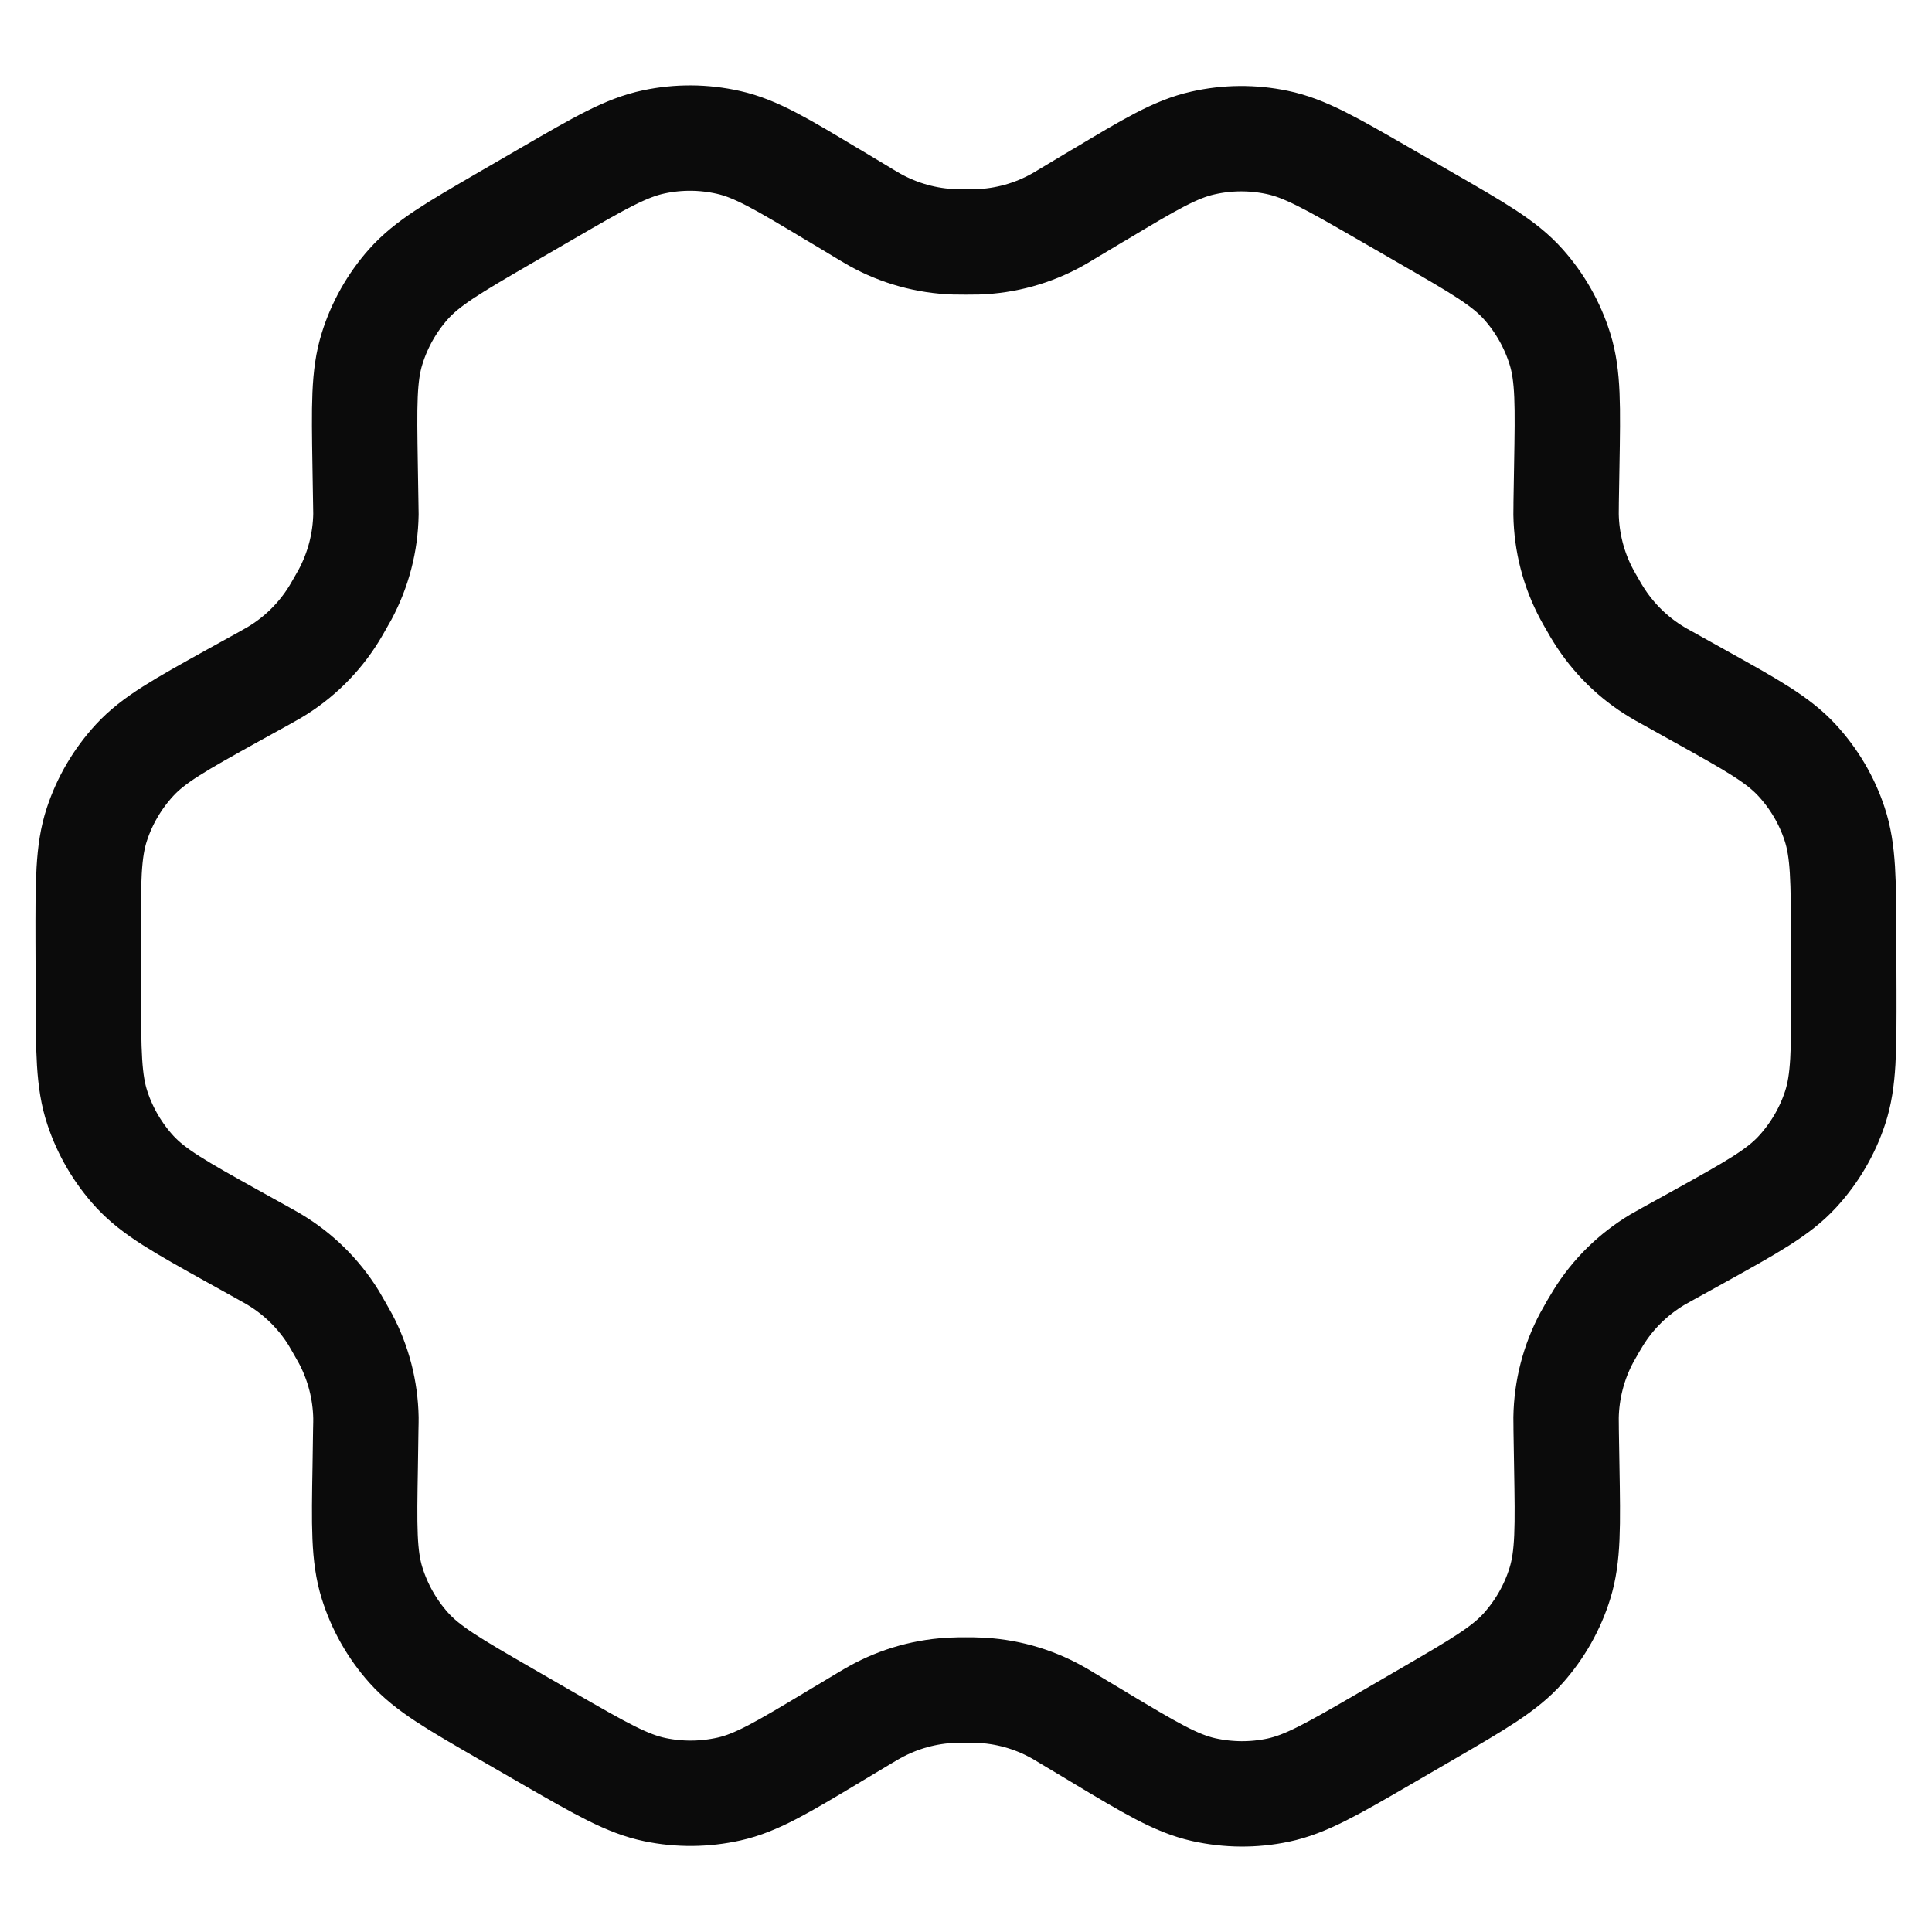
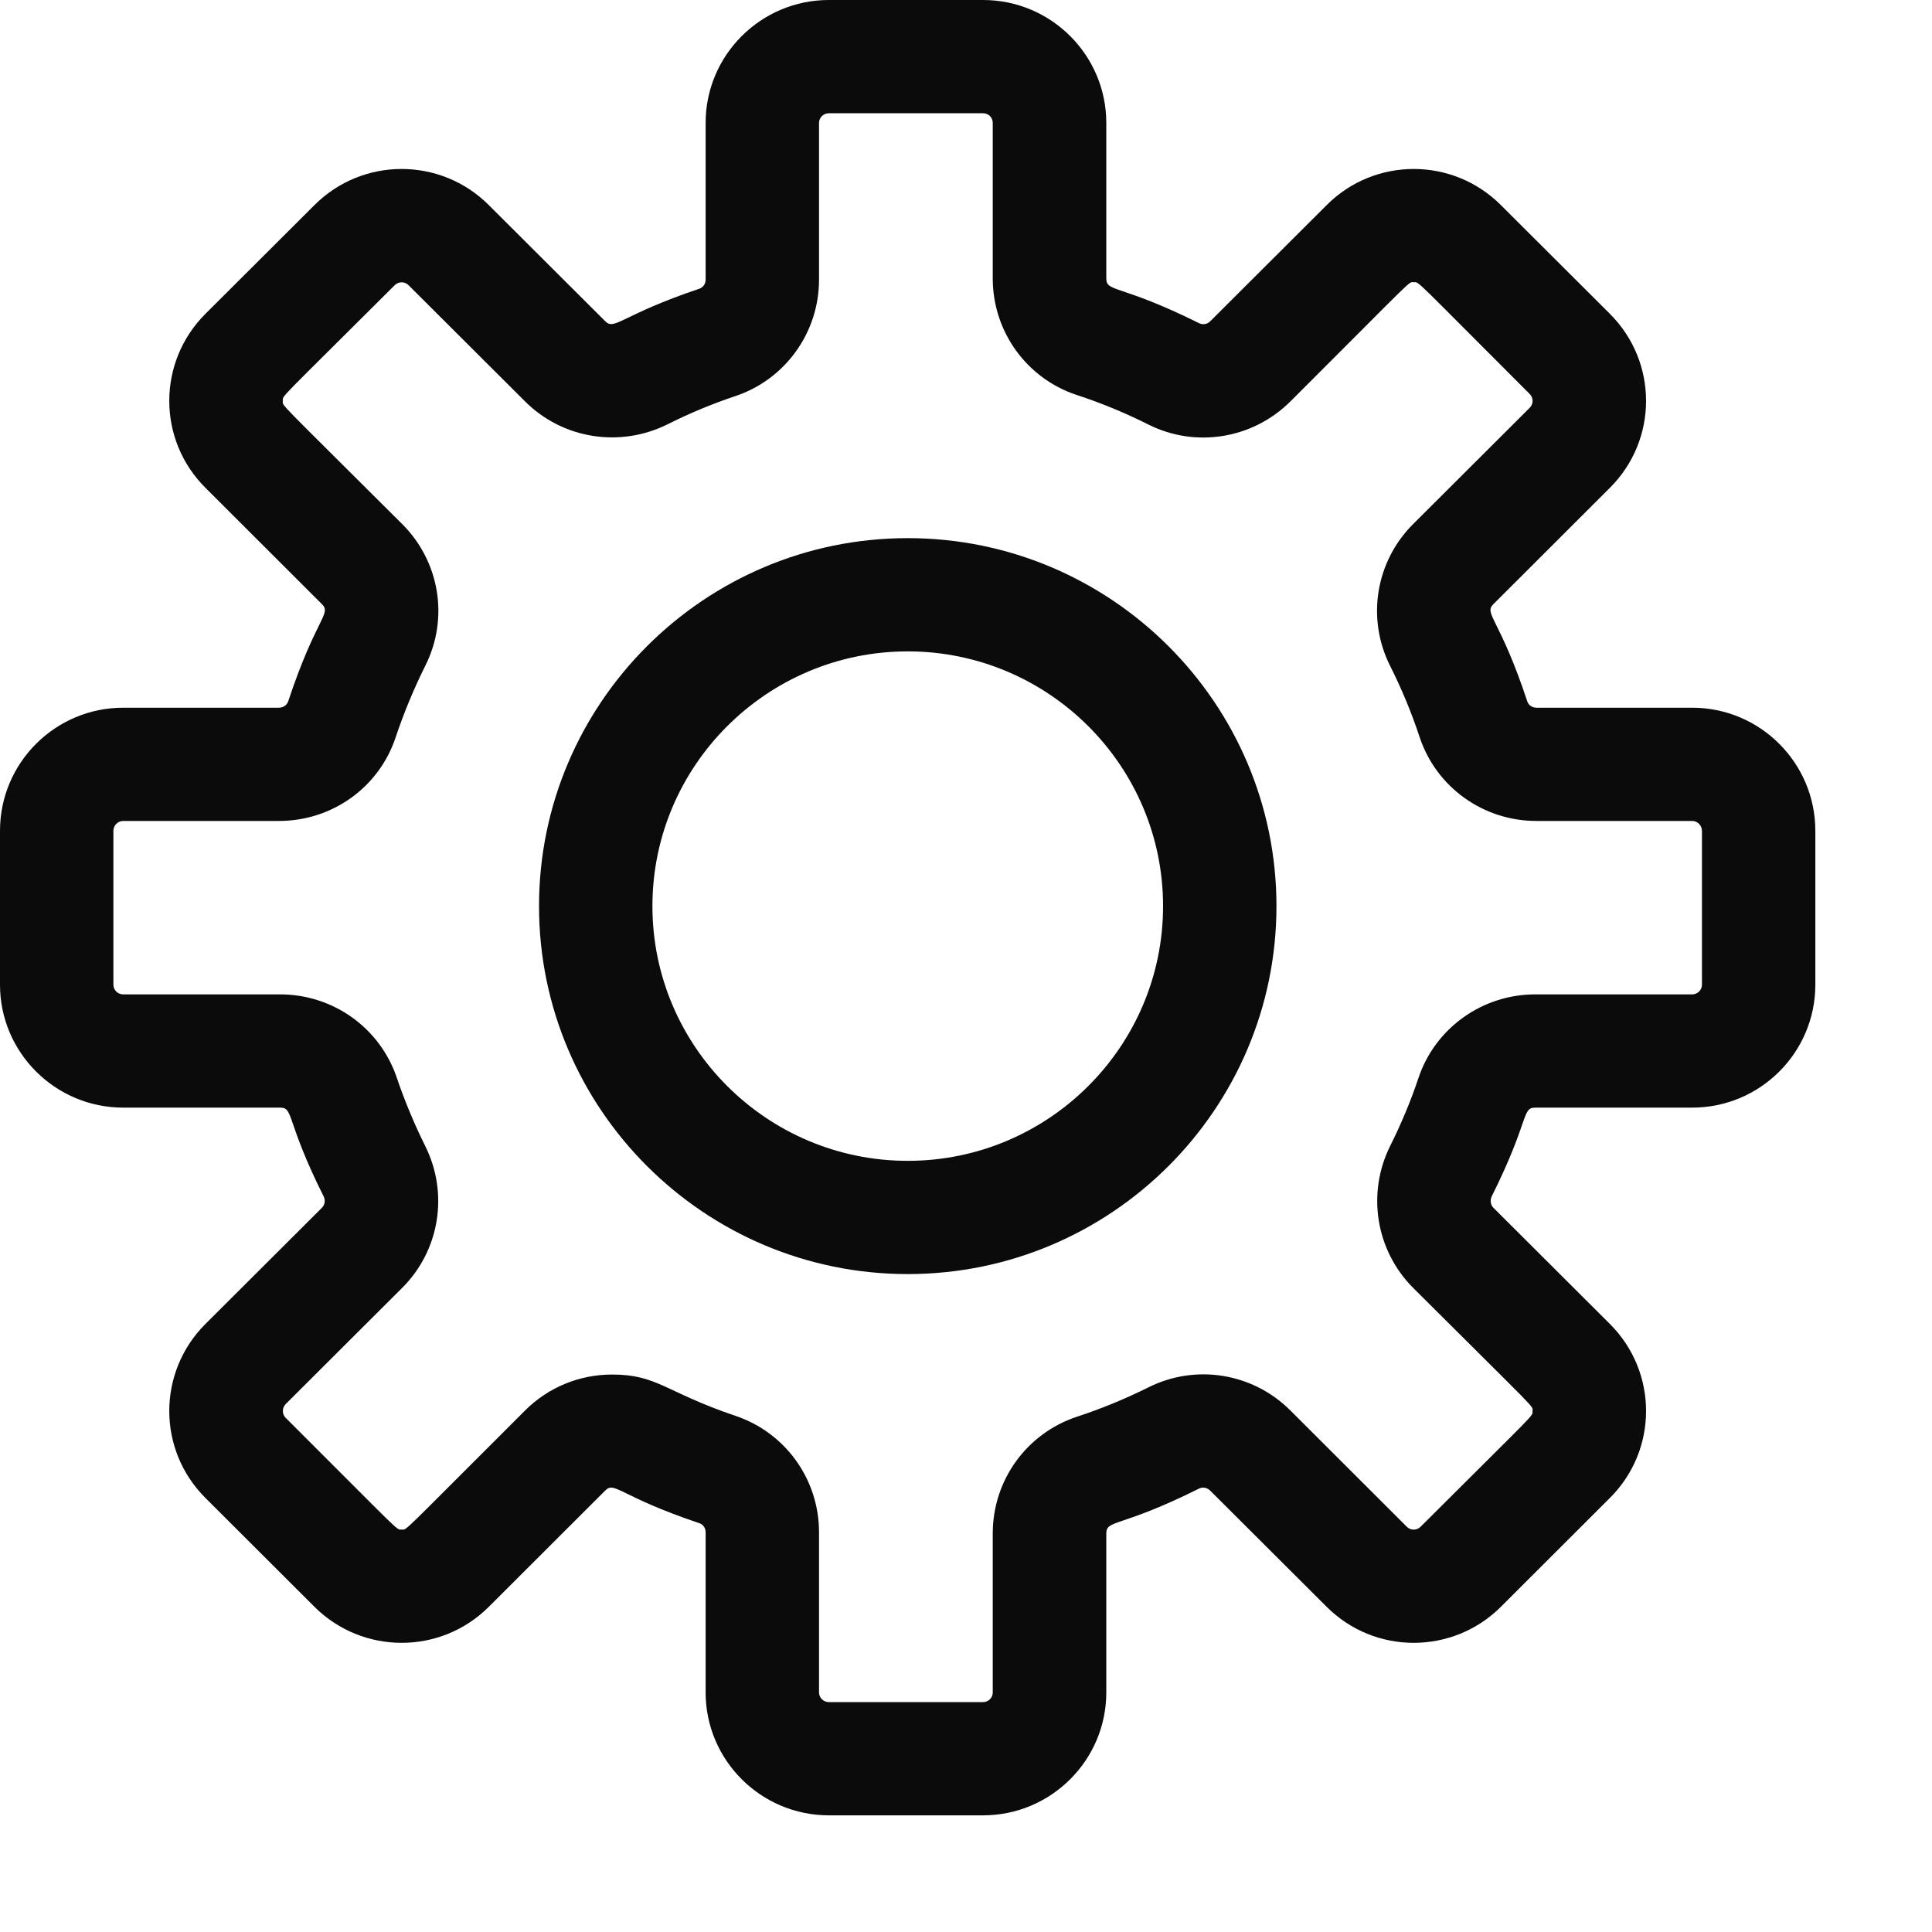
- <svg xmlns="http://www.w3.org/2000/svg" width="22" height="22" viewBox="0 0 22 22" fill="none">
-   <path d="M19.35 7.923L18.984 7.719C18.927 7.688 18.898 7.672 18.871 7.655C18.598 7.492 18.368 7.265 18.2 6.995C18.183 6.968 18.166 6.94 18.134 6.883L18.134 6.883C18.101 6.827 18.085 6.798 18.07 6.77C17.919 6.489 17.838 6.175 17.833 5.856C17.833 5.828 17.833 5.798 17.834 5.745L17.834 5.726L17.841 5.309C17.853 4.623 17.859 4.28 17.763 3.973C17.678 3.701 17.536 3.45 17.346 3.237C17.132 2.997 16.835 2.826 16.242 2.485L16.239 2.483L15.745 2.198C15.153 1.857 14.856 1.686 14.541 1.621C14.263 1.563 13.975 1.565 13.698 1.628C13.385 1.698 13.093 1.873 12.509 2.223L12.504 2.225L12.15 2.437C12.094 2.471 12.066 2.488 12.038 2.503C11.76 2.658 11.448 2.744 11.13 2.754C11.098 2.755 11.066 2.755 11 2.755H10.999C10.935 2.755 10.902 2.755 10.87 2.754C10.552 2.744 10.239 2.657 9.961 2.502C9.934 2.487 9.907 2.471 9.855 2.44L9.849 2.436L9.493 2.222L9.49 2.221C8.902 1.868 8.608 1.691 8.294 1.621C8.015 1.558 7.726 1.556 7.447 1.615C7.131 1.681 6.834 1.853 6.239 2.198L5.751 2.481C5.16 2.824 4.865 2.996 4.651 3.236C4.462 3.449 4.321 3.699 4.237 3.97C4.141 4.277 4.147 4.619 4.158 5.303L4.165 5.727C4.166 5.792 4.167 5.824 4.167 5.855C4.162 6.175 4.08 6.489 3.929 6.771C3.914 6.799 3.898 6.827 3.866 6.882C3.834 6.938 3.818 6.966 3.801 6.993C3.632 7.265 3.401 7.492 3.126 7.656C3.099 7.672 3.071 7.688 3.015 7.719L2.653 7.919L2.653 7.919C2.052 8.253 1.751 8.419 1.532 8.657C1.339 8.867 1.192 9.116 1.103 9.387C1.002 9.693 1.003 10.037 1.004 10.723L1.004 10.726L1.006 11.288L1.006 11.294C1.007 11.973 1.008 12.313 1.109 12.617C1.198 12.886 1.344 13.134 1.536 13.343C1.754 13.578 2.052 13.744 2.648 14.076L2.65 14.077L3.008 14.276L3.013 14.279C3.071 14.311 3.101 14.328 3.129 14.345C3.401 14.509 3.63 14.735 3.798 15.005C3.816 15.035 3.833 15.065 3.868 15.126L3.868 15.126C3.902 15.185 3.919 15.215 3.935 15.245C4.082 15.523 4.161 15.831 4.167 16.145C4.167 16.179 4.167 16.214 4.165 16.283L4.159 16.69L4.159 16.692C4.147 17.377 4.141 17.72 4.237 18.027C4.322 18.299 4.464 18.55 4.654 18.763C4.869 19.003 5.166 19.174 5.76 19.517L6.254 19.802C6.847 20.143 7.144 20.314 7.458 20.379C7.737 20.437 8.024 20.434 8.302 20.372C8.615 20.302 8.907 20.127 9.492 19.776L9.495 19.774L9.849 19.562C9.905 19.529 9.933 19.512 9.961 19.497C10.24 19.342 10.551 19.256 10.869 19.246C10.901 19.244 10.934 19.244 10.999 19.244C11.064 19.244 11.098 19.244 11.13 19.246C11.448 19.256 11.76 19.342 12.039 19.498C12.067 19.513 12.095 19.53 12.151 19.564L12.507 19.777L12.508 19.778C13.097 20.131 13.391 20.308 13.706 20.379C13.985 20.441 14.273 20.444 14.553 20.385C14.868 20.319 15.166 20.147 15.761 19.802L16.248 19.519C16.84 19.175 17.135 19.004 17.348 18.764C17.537 18.551 17.679 18.301 17.763 18.029C17.858 17.723 17.853 17.381 17.841 16.697L17.834 16.273L17.834 16.251C17.833 16.201 17.833 16.172 17.833 16.144C17.838 15.825 17.919 15.511 18.07 15.229C18.085 15.201 18.101 15.173 18.133 15.118L18.133 15.117C18.166 15.062 18.182 15.034 18.199 15.007C18.367 14.735 18.599 14.508 18.873 14.344C18.9 14.328 18.927 14.313 18.98 14.284L18.985 14.281L19.347 14.081C19.948 13.747 20.249 13.581 20.468 13.343C20.661 13.133 20.808 12.884 20.897 12.613C20.998 12.306 20.997 11.962 20.996 11.274L20.994 10.712C20.993 10.029 20.992 9.687 20.891 9.383C20.802 9.113 20.656 8.866 20.463 8.657C20.245 8.421 19.947 8.255 19.35 7.923Z" stroke="#0B0B0B" stroke-width="1.2" stroke-linecap="round" stroke-linejoin="round" />
+ <svg xmlns="http://www.w3.org/2000/svg" width="13" height="13" viewBox="0 0 13 13" fill="none">
+   <path d="M6.615 12.215H5.577C5.12 12.215 4.748 11.844 4.748 11.388V10.31C4.748 10.282 4.731 10.257 4.705 10.249C4.17 10.069 4.137 9.965 4.073 10.029L3.289 10.812C2.965 11.135 2.441 11.135 2.116 10.812L1.382 10.079C1.058 9.756 1.058 9.233 1.382 8.909L2.166 8.127C2.186 8.107 2.191 8.076 2.177 8.049C1.921 7.537 1.978 7.453 1.885 7.453H0.829C0.372 7.453 0 7.082 0 6.626V5.59C0 5.133 0.372 4.762 0.829 4.762H1.877C1.905 4.762 1.93 4.745 1.939 4.72C2.125 4.158 2.233 4.131 2.166 4.065L1.382 3.282C1.058 2.959 1.058 2.436 1.382 2.112L2.116 1.38C2.44 1.056 2.965 1.056 3.289 1.38L4.073 2.162C4.136 2.226 4.182 2.119 4.705 1.943C4.731 1.934 4.748 1.91 4.748 1.882V0.827C4.748 0.371 5.12 0 5.577 0H6.615C7.072 0 7.444 0.371 7.444 0.827V1.874C7.444 1.968 7.539 1.911 8.069 2.175C8.093 2.187 8.123 2.182 8.143 2.162L8.927 1.38C9.25 1.056 9.775 1.056 10.099 1.38L10.833 2.112C11.157 2.436 11.157 2.959 10.833 3.282L10.049 4.065C9.982 4.131 10.091 4.158 10.277 4.72C10.285 4.745 10.31 4.762 10.338 4.762H11.386C11.844 4.762 12.215 5.134 12.215 5.59V6.626C12.215 7.082 11.844 7.453 11.386 7.453H10.33C10.238 7.453 10.293 7.538 10.038 8.049C10.025 8.076 10.029 8.107 10.049 8.127L10.833 8.909C11.157 9.233 11.157 9.756 10.833 10.079L10.099 10.812C9.775 11.135 9.25 11.135 8.927 10.812L8.143 10.03C8.123 10.01 8.093 10.004 8.069 10.016C7.541 10.28 7.444 10.224 7.444 10.318V11.388C7.444 11.844 7.072 12.215 6.615 12.215ZM4.118 9.249C4.425 9.249 4.473 9.366 4.949 9.527C5.285 9.64 5.511 9.954 5.511 10.31V11.388C5.511 11.424 5.541 11.453 5.577 11.453H6.615C6.651 11.453 6.68 11.424 6.68 11.388V10.318C6.68 9.96 6.908 9.645 7.246 9.533C7.411 9.479 7.573 9.412 7.728 9.335C8.046 9.176 8.43 9.238 8.683 9.491L9.466 10.273C9.492 10.299 9.533 10.299 9.559 10.273C10.355 9.478 10.312 9.533 10.312 9.494C10.312 9.456 10.365 9.52 9.509 8.666C9.257 8.414 9.195 8.029 9.355 7.709C9.429 7.561 9.493 7.408 9.545 7.252C9.658 6.917 9.974 6.691 10.33 6.691H11.386C11.422 6.691 11.452 6.662 11.452 6.626V5.59C11.452 5.554 11.422 5.524 11.386 5.524H10.338C9.98 5.524 9.664 5.297 9.552 4.959C9.498 4.795 9.431 4.634 9.353 4.479C9.194 4.161 9.256 3.778 9.509 3.526L10.293 2.744C10.319 2.718 10.319 2.677 10.293 2.651C9.497 1.856 9.552 1.899 9.513 1.899C9.474 1.899 9.539 1.847 8.683 2.701C8.43 2.953 8.046 3.016 7.728 2.857C7.573 2.779 7.411 2.712 7.246 2.658C6.908 2.547 6.68 2.231 6.68 1.874V0.827C6.68 0.791 6.651 0.762 6.615 0.762H5.577C5.541 0.762 5.511 0.791 5.511 0.827V1.882C5.511 2.237 5.285 2.552 4.949 2.665C4.793 2.717 4.639 2.781 4.492 2.855C4.17 3.015 3.785 2.953 3.533 2.701L2.749 1.919C2.723 1.893 2.682 1.893 2.656 1.919C1.86 2.713 1.903 2.659 1.903 2.697C1.903 2.736 1.85 2.672 2.706 3.526C2.959 3.778 3.022 4.161 2.862 4.479C2.785 4.634 2.718 4.795 2.663 4.959C2.552 5.297 2.236 5.524 1.877 5.524H0.829C0.793 5.524 0.763 5.554 0.763 5.59V6.626C0.763 6.662 0.793 6.691 0.829 6.691H1.885C2.242 6.691 2.557 6.917 2.67 7.252C2.723 7.408 2.787 7.561 2.86 7.709C3.021 8.029 2.959 8.414 2.706 8.666L1.922 9.448C1.897 9.474 1.897 9.515 1.922 9.54C2.719 10.335 2.664 10.292 2.703 10.292C2.741 10.292 2.677 10.345 3.533 9.491C3.692 9.332 3.903 9.249 4.118 9.249Z" fill="#0B0B0B" />
+   <path d="M6.108 8.573C4.74 8.573 3.627 7.463 3.627 6.097C3.627 4.732 4.74 3.621 6.108 3.621C7.476 3.621 8.589 4.732 8.589 6.097C8.589 7.463 7.476 8.573 6.108 8.573ZM6.108 4.383C5.161 4.383 4.39 5.152 4.39 6.097C4.39 7.042 5.161 7.811 6.108 7.811C7.055 7.811 7.826 7.042 7.826 6.097C7.826 5.152 7.055 4.383 6.108 4.383Z" fill="#0B0B0B" />
</svg>
